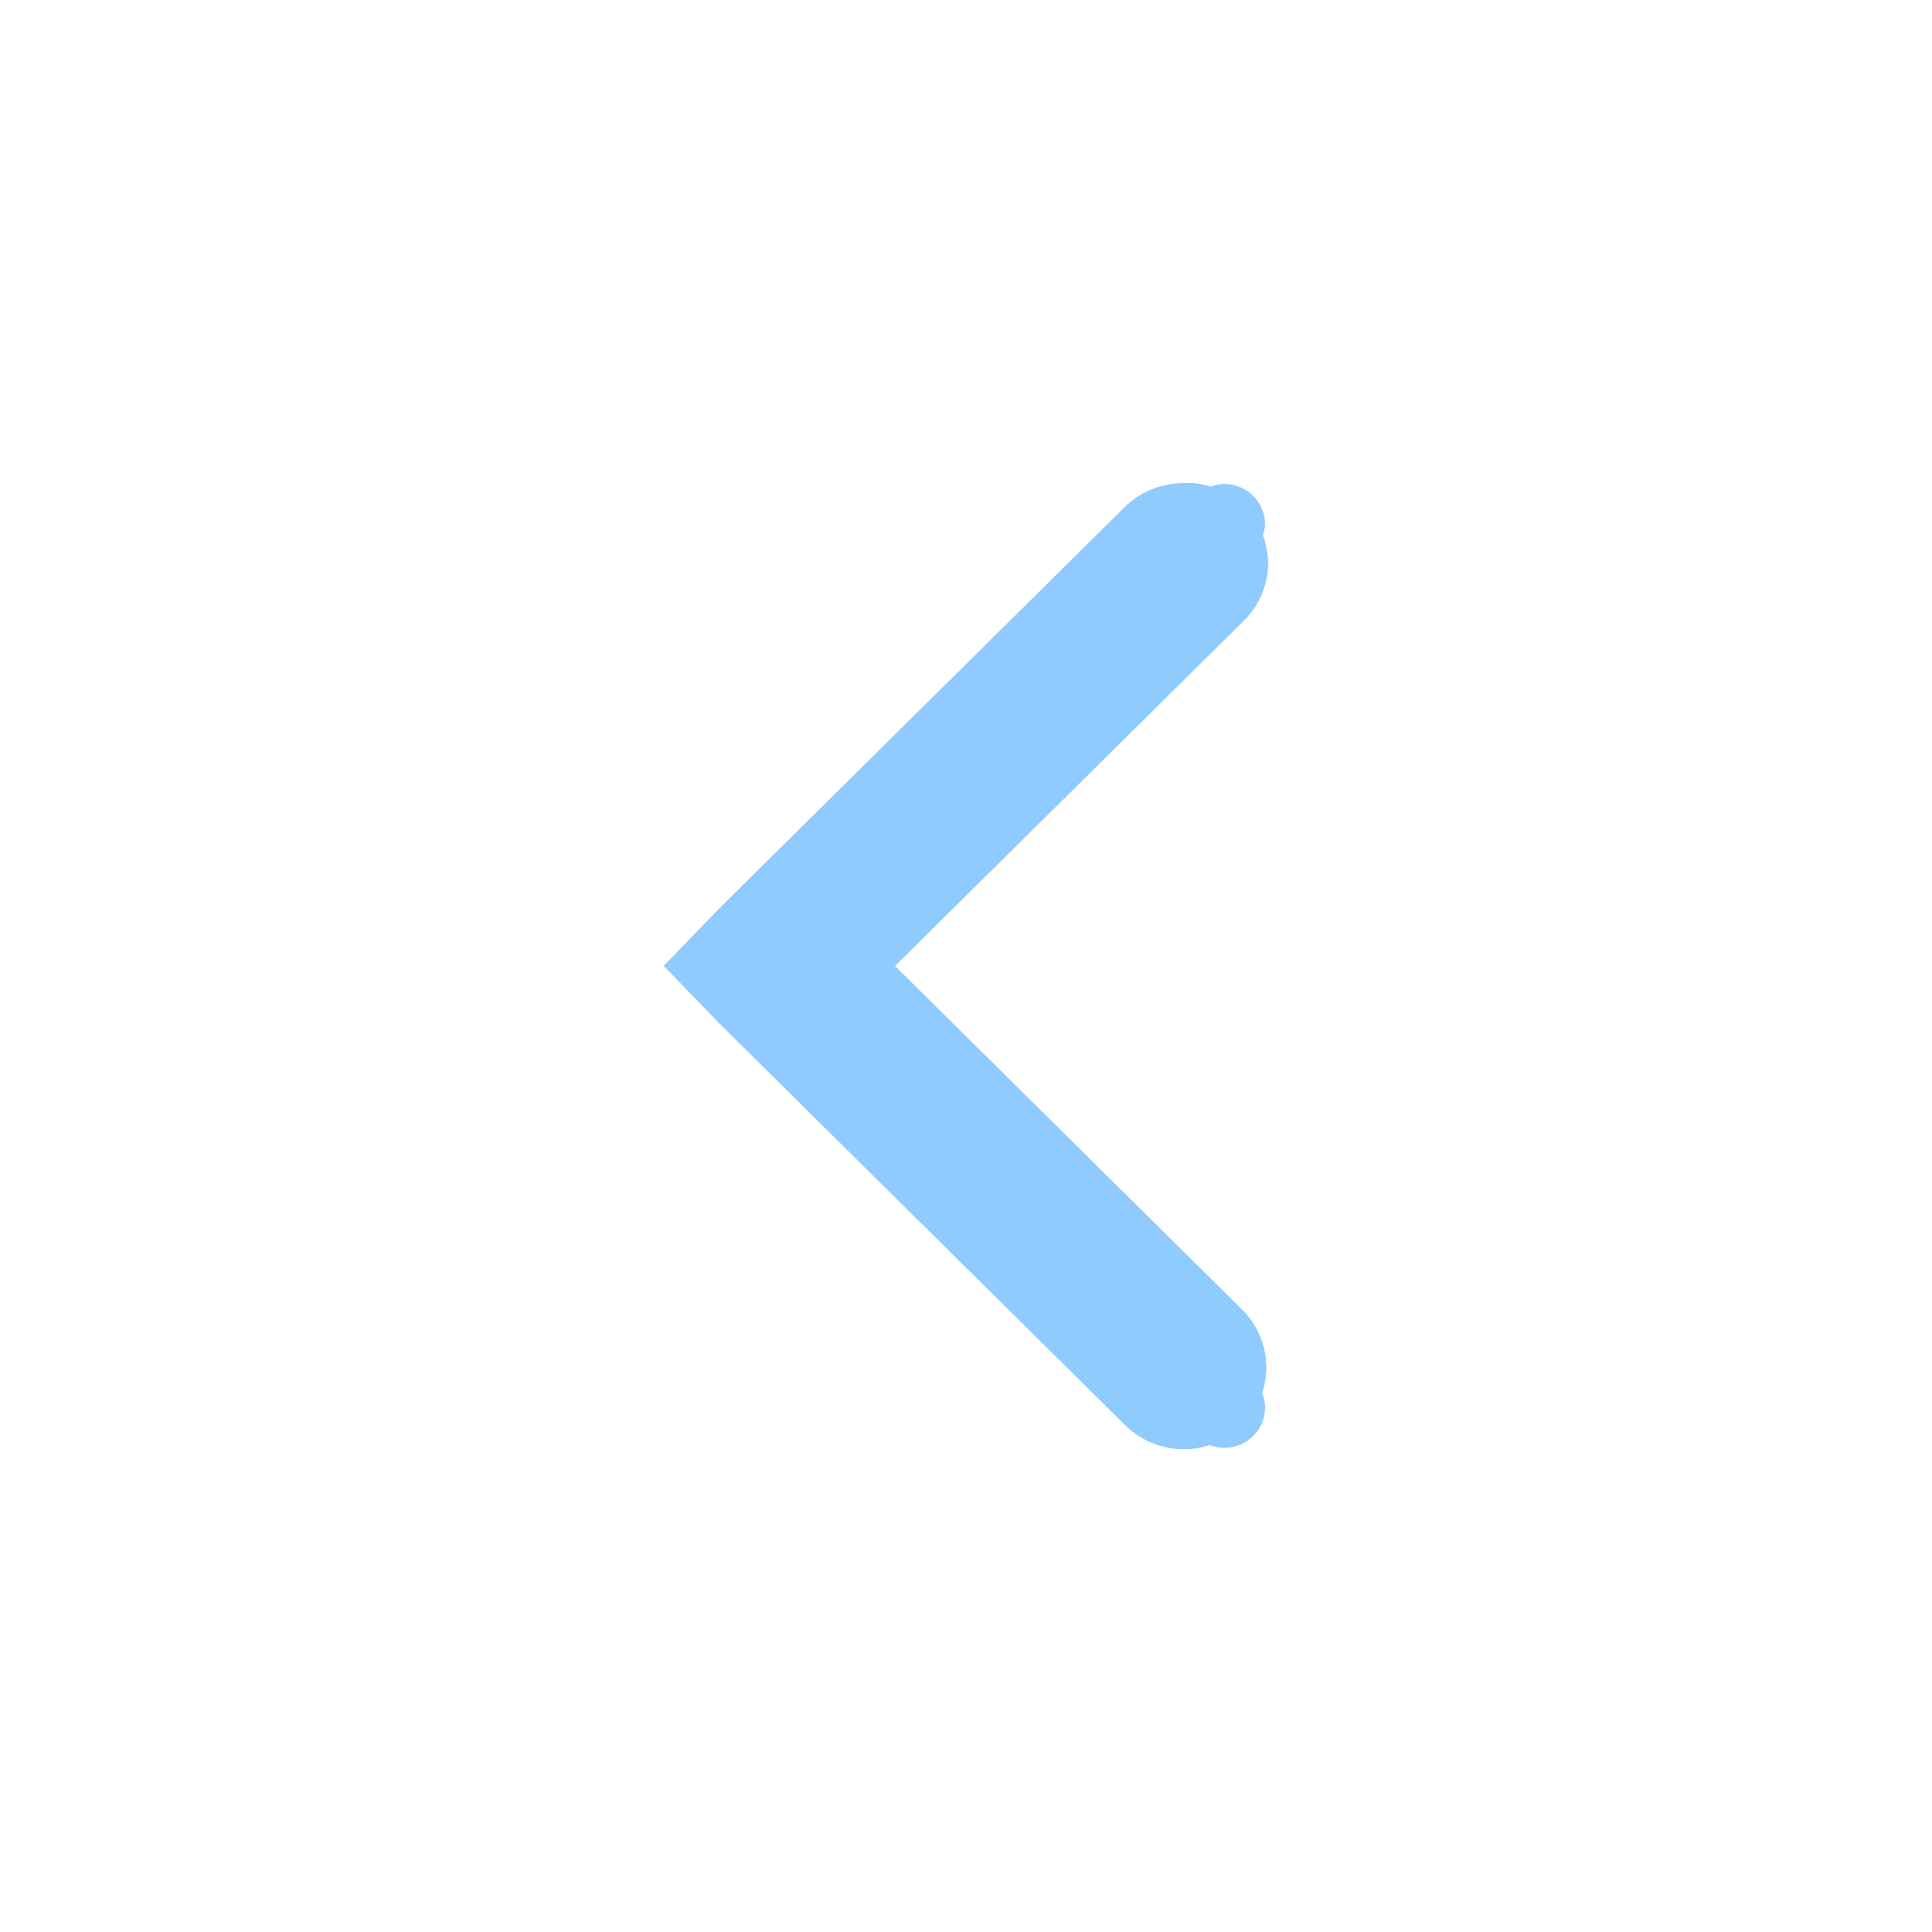
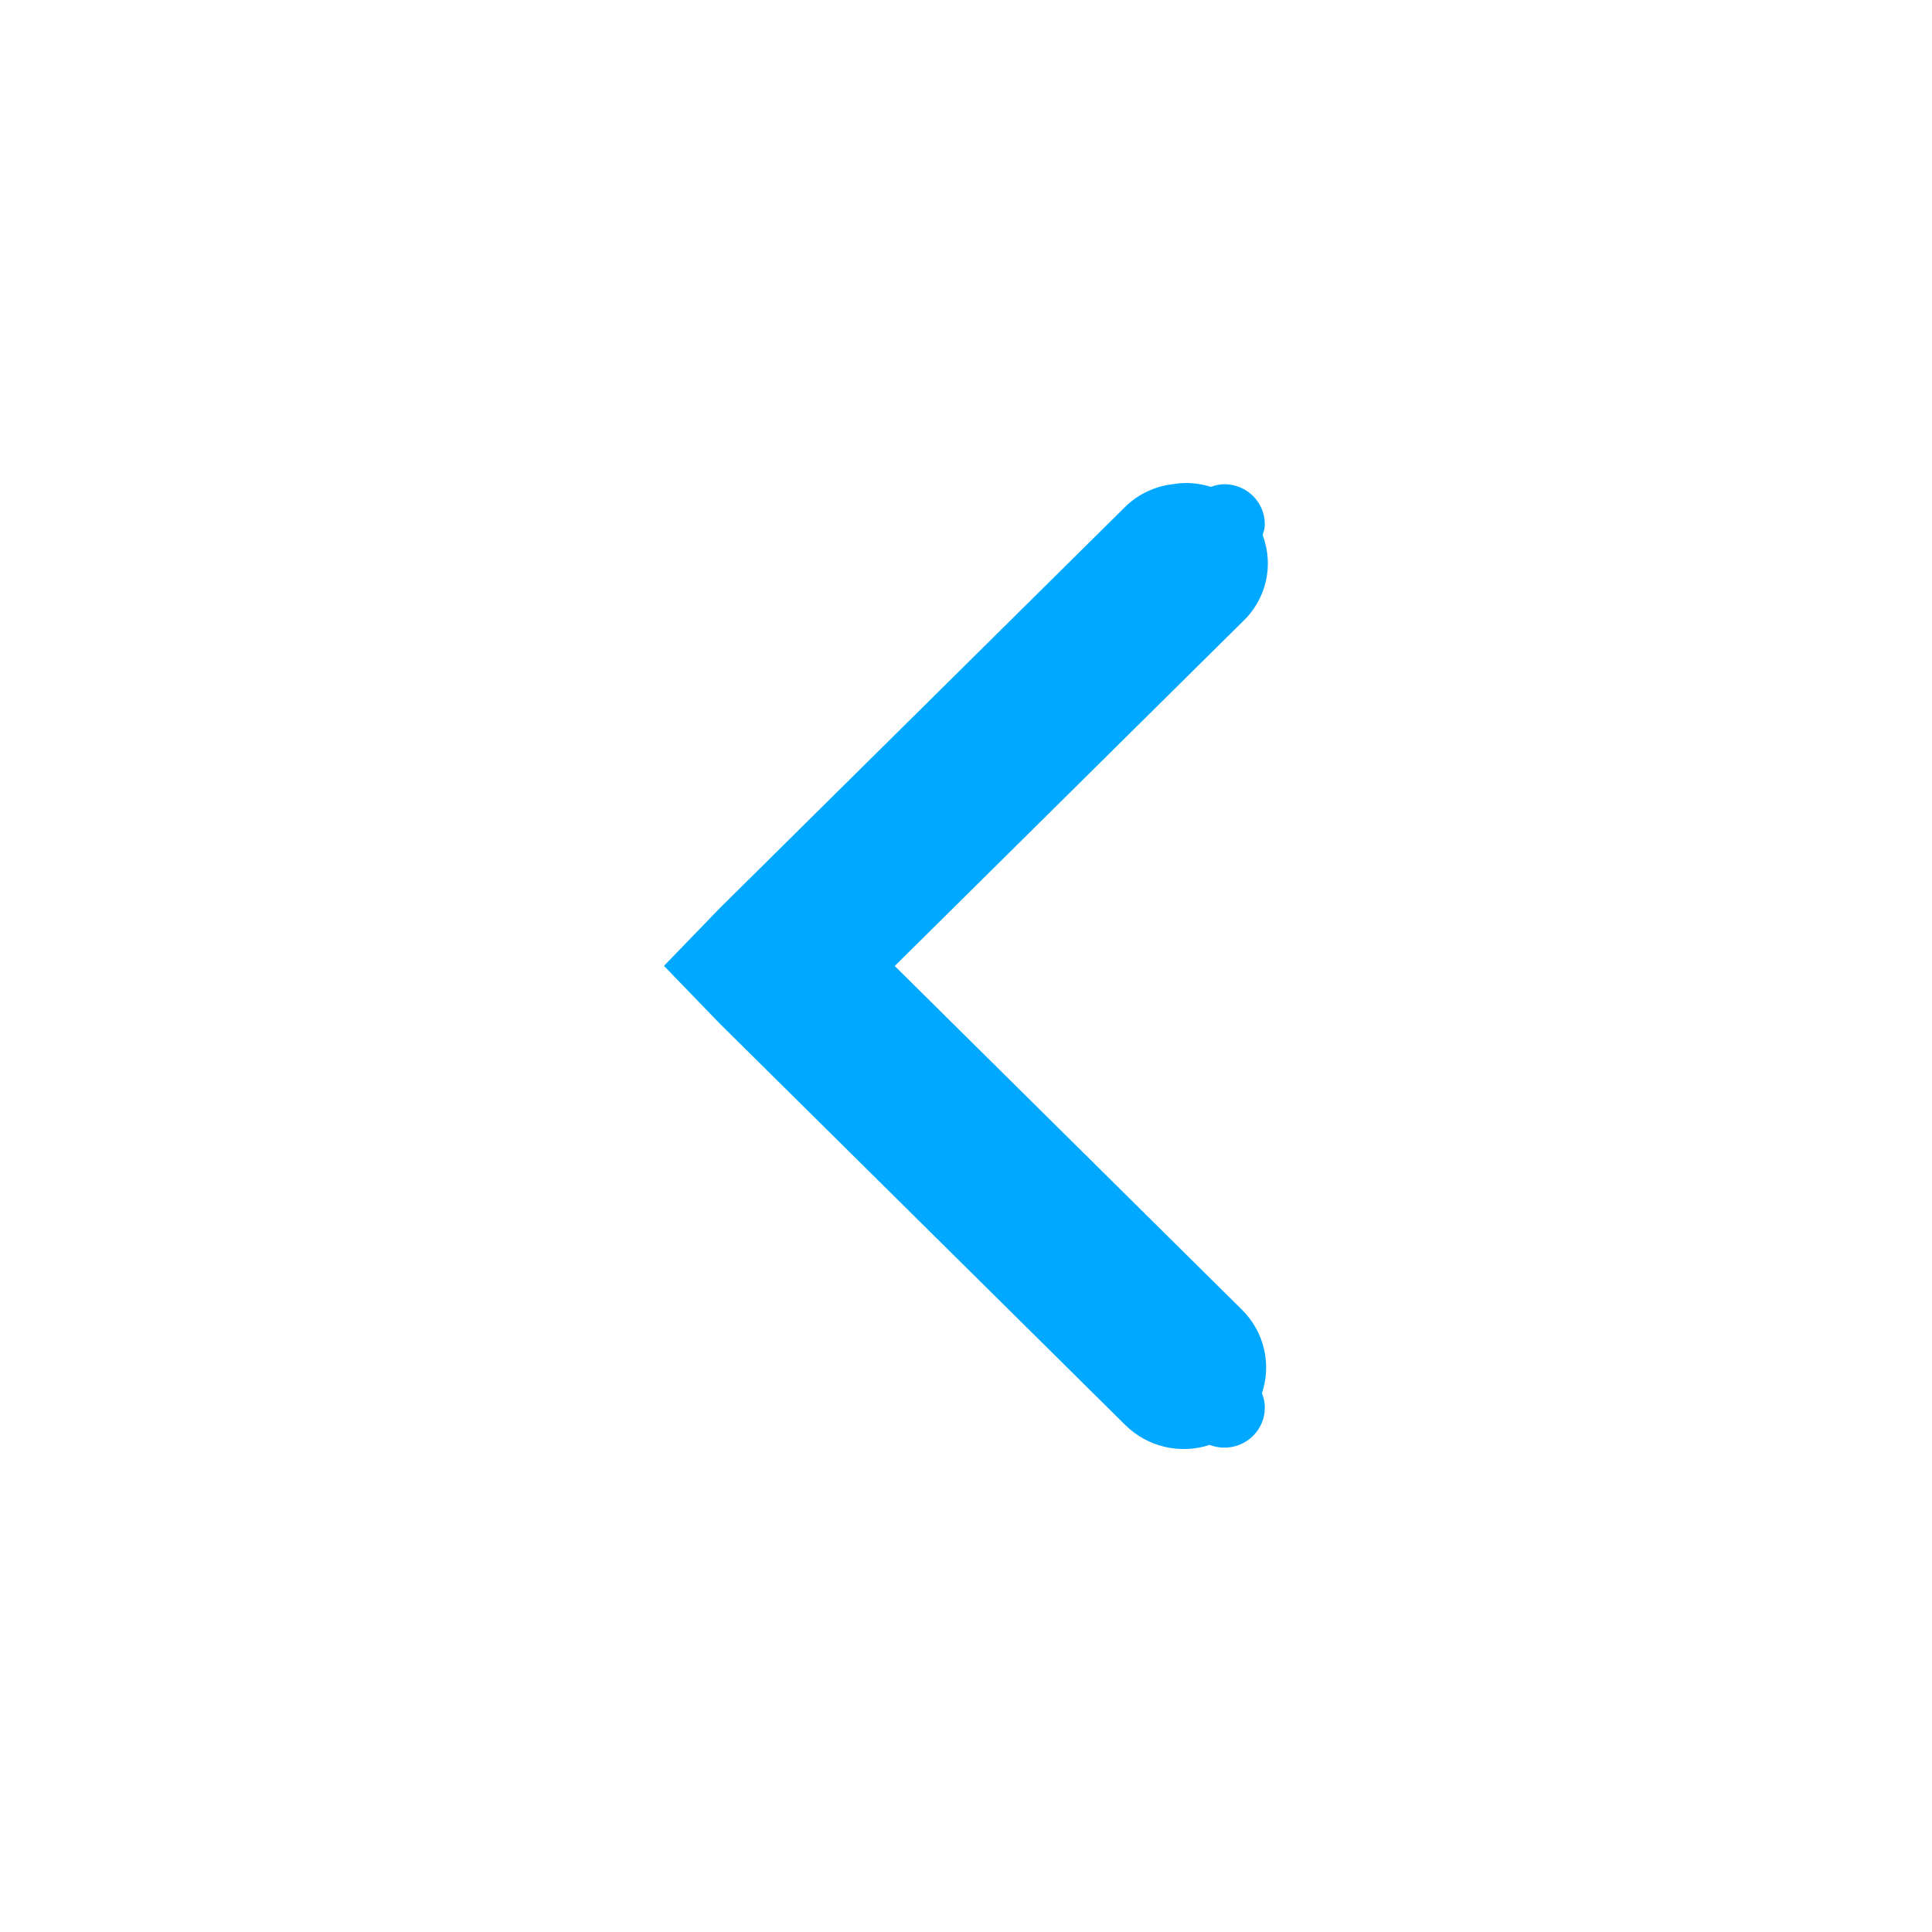
<svg xmlns="http://www.w3.org/2000/svg" height="16" id="svg7384" version="1.1" width="16">
-   <defs id="defs7386">
-     <filter style="color-interpolation-filters:sRGB;" id="filter3345">
-       <feComposite in2="SourceGraphic" operator="arithmetic" k1="0" k2="1" result="composite1" id="feComposite3347" />
-       <feColorMatrix in="composite1" values="1" type="saturate" result="colormatrix1" id="feColorMatrix3349" />
-       <feFlood flood-opacity="1" flood-color="rgb(1,103,255)" result="flood1" id="feFlood3351" />
-       <feBlend in="flood1" in2="colormatrix1" mode="screen" result="blend1" id="feBlend3353" />
-       <feBlend in2="blend1" mode="darken" result="blend2" id="feBlend3355" />
-       <feColorMatrix in="blend2" values="1" type="saturate" result="colormatrix2" id="feColorMatrix3357" />
-       <feComposite in="colormatrix2" in2="SourceGraphic" operator="in" k2="1" result="composite2" id="feComposite3359" />
-     </filter>
-   </defs>
+   <defs id="defs7386" />
  <g id="layer9" style="display:inline" transform="translate(-100.0002,-747)" />
  <g id="layer10" transform="translate(-100.0002,-747)" />
  <g id="layer11" transform="translate(-100.0002,-747)" />
  <g id="layer13" transform="translate(-100.0002,-747)" />
  <g id="layer14" transform="translate(-100.0002,-747)" />
  <g id="layer15" style="display:inline" transform="translate(-100.0002,-747)" />
  <g id="g71291" style="display:inline" transform="translate(-100.0002,-747)" />
  <g id="g4953" style="display:inline" transform="translate(-100.0002,-747)" />
  <g id="layer12" style="display:inline" transform="translate(-100.0002,-747)">
-     <path style="color:#000000;font-style:normal;font-variant:normal;font-weight:normal;font-stretch:normal;font-size:medium;line-height:normal;font-family:Sans;-inkscape-font-specification:Sans;text-indent:0;text-align:start;text-decoration:none;text-decoration-line:none;letter-spacing:normal;word-spacing:normal;text-transform:none;direction:ltr;block-progression:tb;writing-mode:lr-tb;baseline-shift:baseline;text-anchor:start;display:inline;overflow:visible;visibility:visible;fill:#8fa876;fill-opacity:1;stroke:none;stroke-width:2;marker:none;enable-background:accumulate;filter:url(#filter3345)" d="m 109.823,751 a 0.672,0.665 0 0 0 -0.104,0.009 0.672,0.665 0 0 0 -0.399,0.187 l -3.359,3.325 -0.462,0.478 0.462,0.478 3.359,3.325 a 0.683,0.676 0 0 0 0.698,0.164 c 0.037,0.014 0.078,0.023 0.121,0.023 0.186,0 0.336,-0.148 0.336,-0.332 0,-0.042 -0.009,-0.082 -0.024,-0.119 a 0.683,0.676 0 0 0 -0.165,-0.691 l -2.876,-2.847 2.876,-2.847 a 0.672,0.665 0 0 0 0.171,-0.721 c 0.008,-0.029 0.018,-0.058 0.018,-0.09 0,-0.184 -0.15,-0.332 -0.336,-0.332 -0.04,0 -0.076,0.01 -0.112,0.022 A 0.672,0.665 0 0 0 109.823,751 Z" id="path6040" />
+     <path style="color:#000000;font-style:normal;font-variant:normal;font-weight:normal;font-stretch:normal;font-size:medium;line-height:normal;font-family:Sans;-inkscape-font-specification:Sans;text-indent:0;text-align:start;text-decoration:none;text-decoration-line:none;letter-spacing:normal;word-spacing:normal;text-transform:none;direction:ltr;block-progression:tb;writing-mode:lr-tb;baseline-shift:baseline;text-anchor:start;display:inline;overflow:visible;visibility:visible;fill:#00a8ff;fill-opacity:1;stroke:none;stroke-width:2;marker:none;enable-background:accumulate" d="m 109.823,751 a 0.672,0.665 0 0 0 -0.104,0.009 0.672,0.665 0 0 0 -0.399,0.187 l -3.359,3.325 -0.462,0.478 0.462,0.478 3.359,3.325 a 0.683,0.676 0 0 0 0.698,0.164 c 0.037,0.014 0.078,0.023 0.121,0.023 0.186,0 0.336,-0.148 0.336,-0.332 0,-0.042 -0.009,-0.082 -0.024,-0.119 a 0.683,0.676 0 0 0 -0.165,-0.691 l -2.876,-2.847 2.876,-2.847 a 0.672,0.665 0 0 0 0.171,-0.721 c 0.008,-0.029 0.018,-0.058 0.018,-0.09 0,-0.184 -0.15,-0.332 -0.336,-0.332 -0.04,0 -0.076,0.01 -0.112,0.022 A 0.672,0.665 0 0 0 109.823,751 Z" id="path6040" />
  </g>
</svg>
